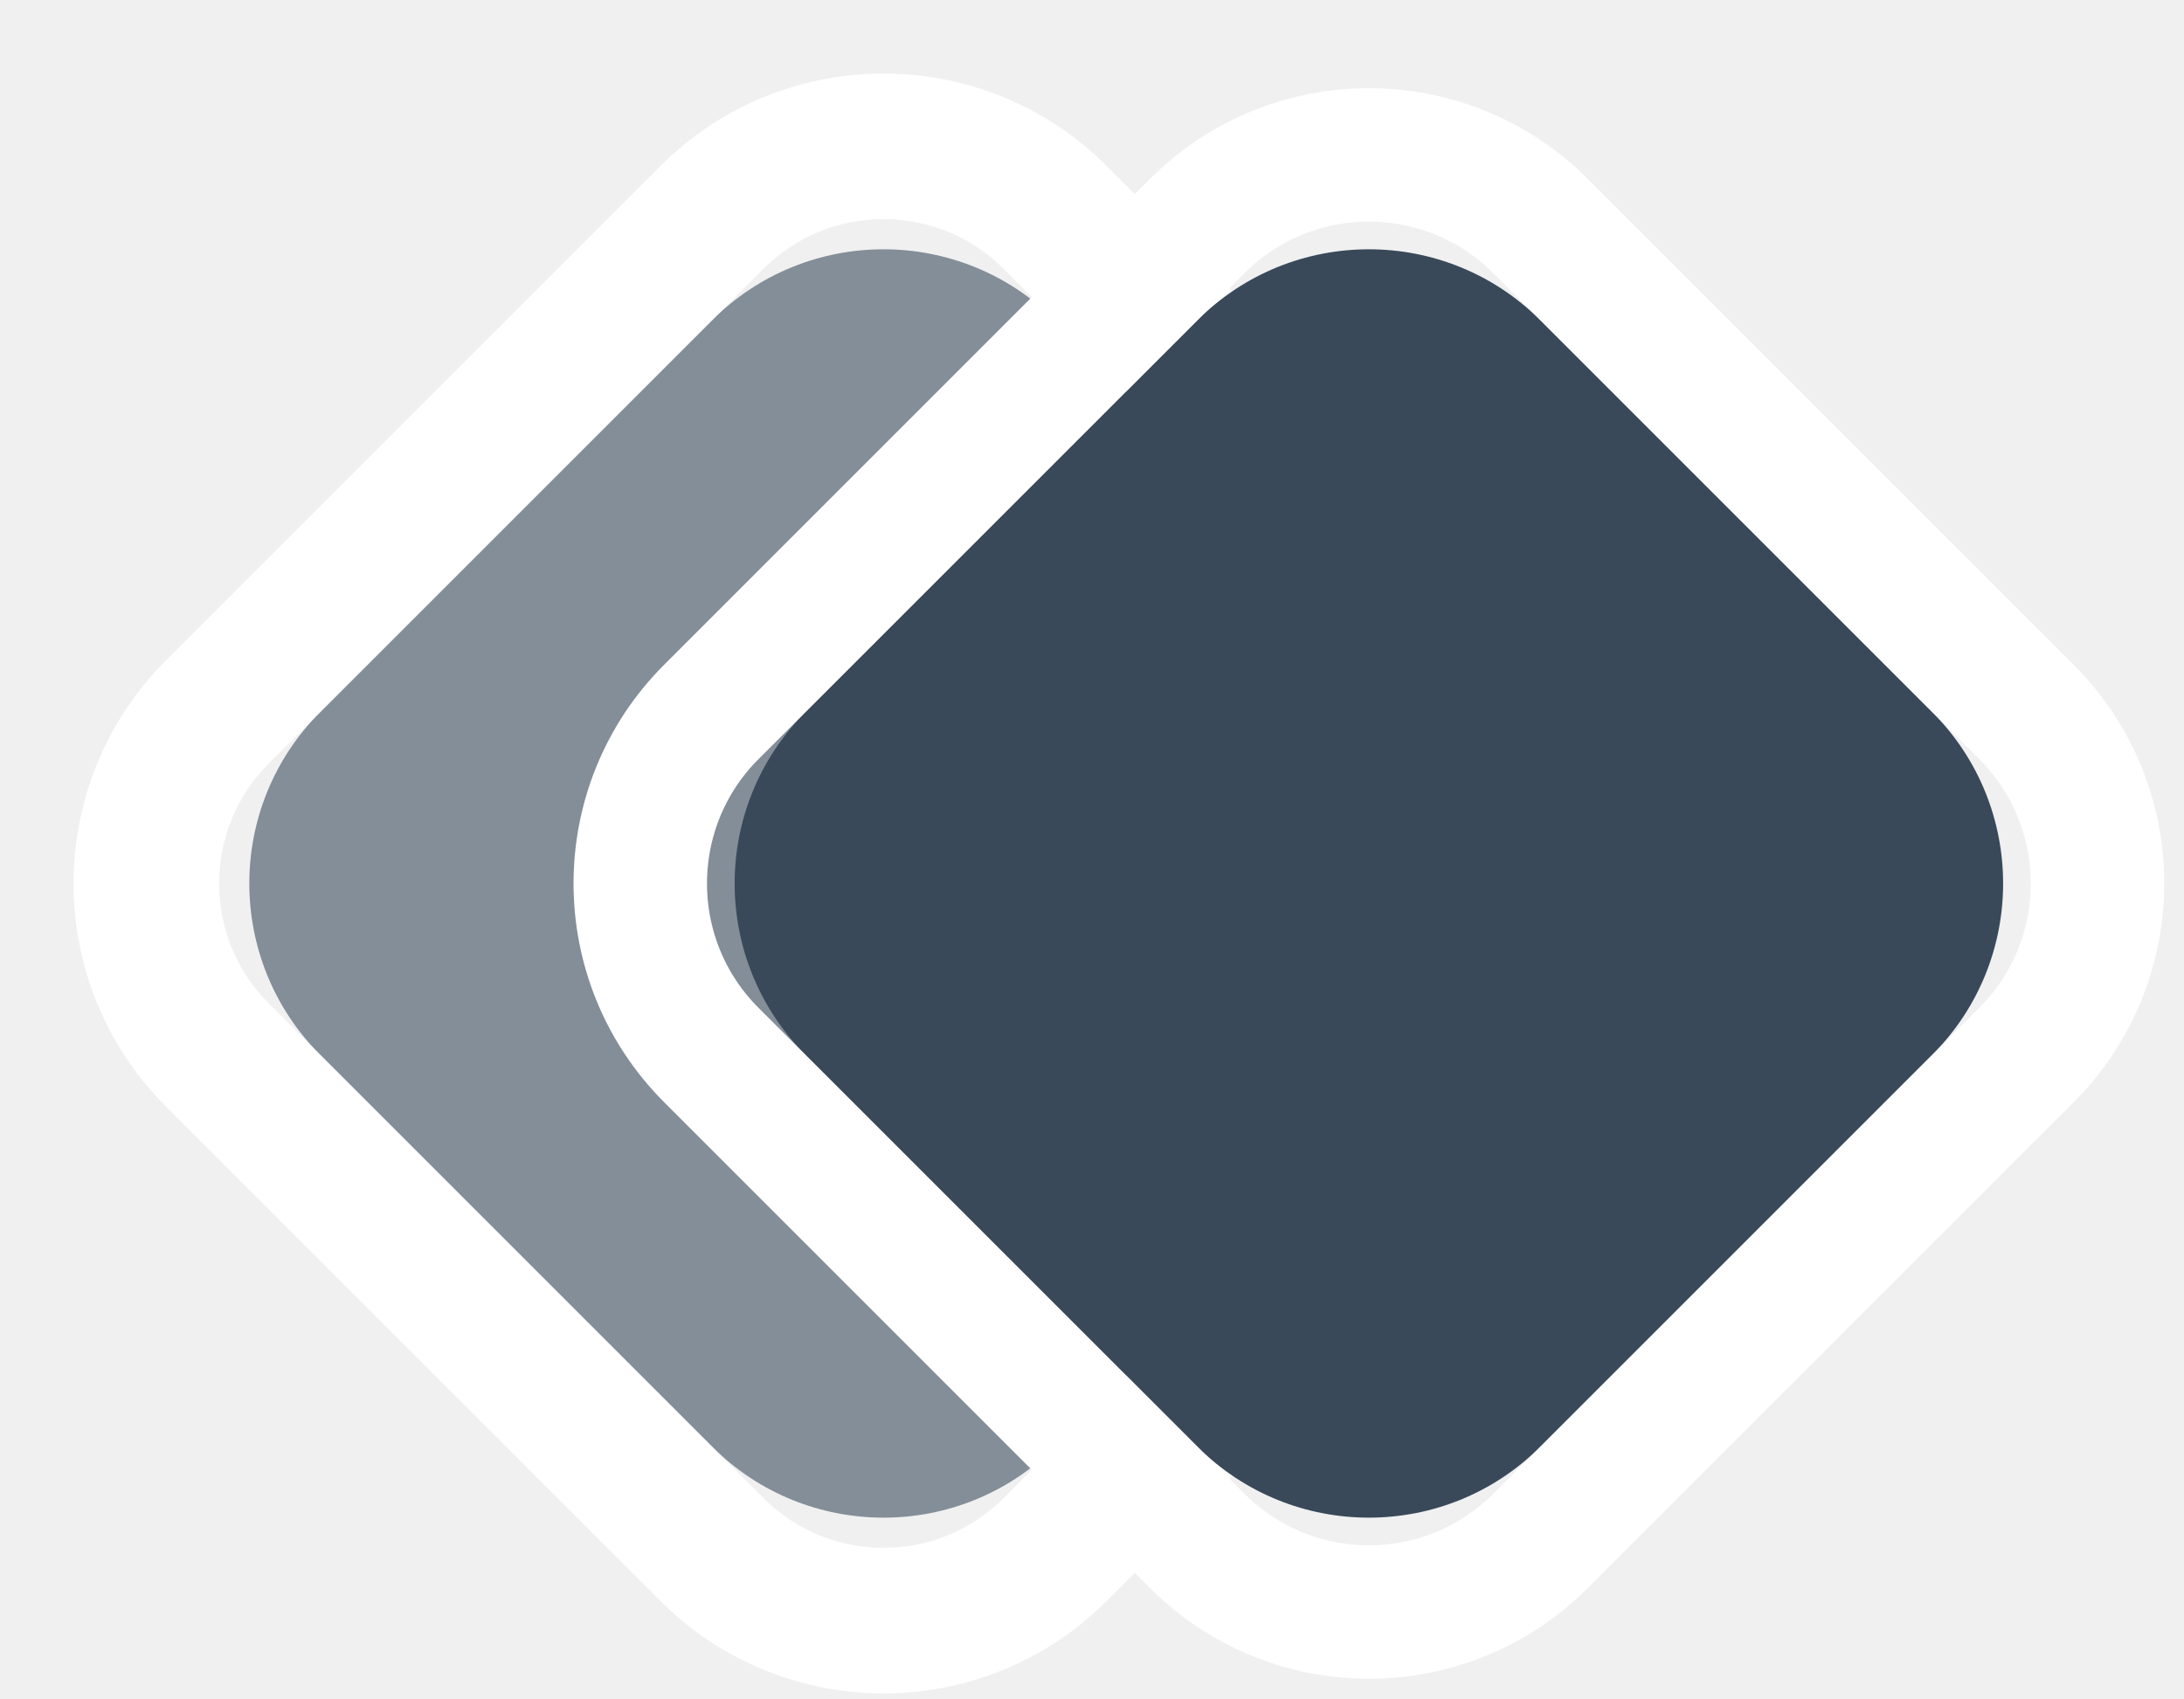
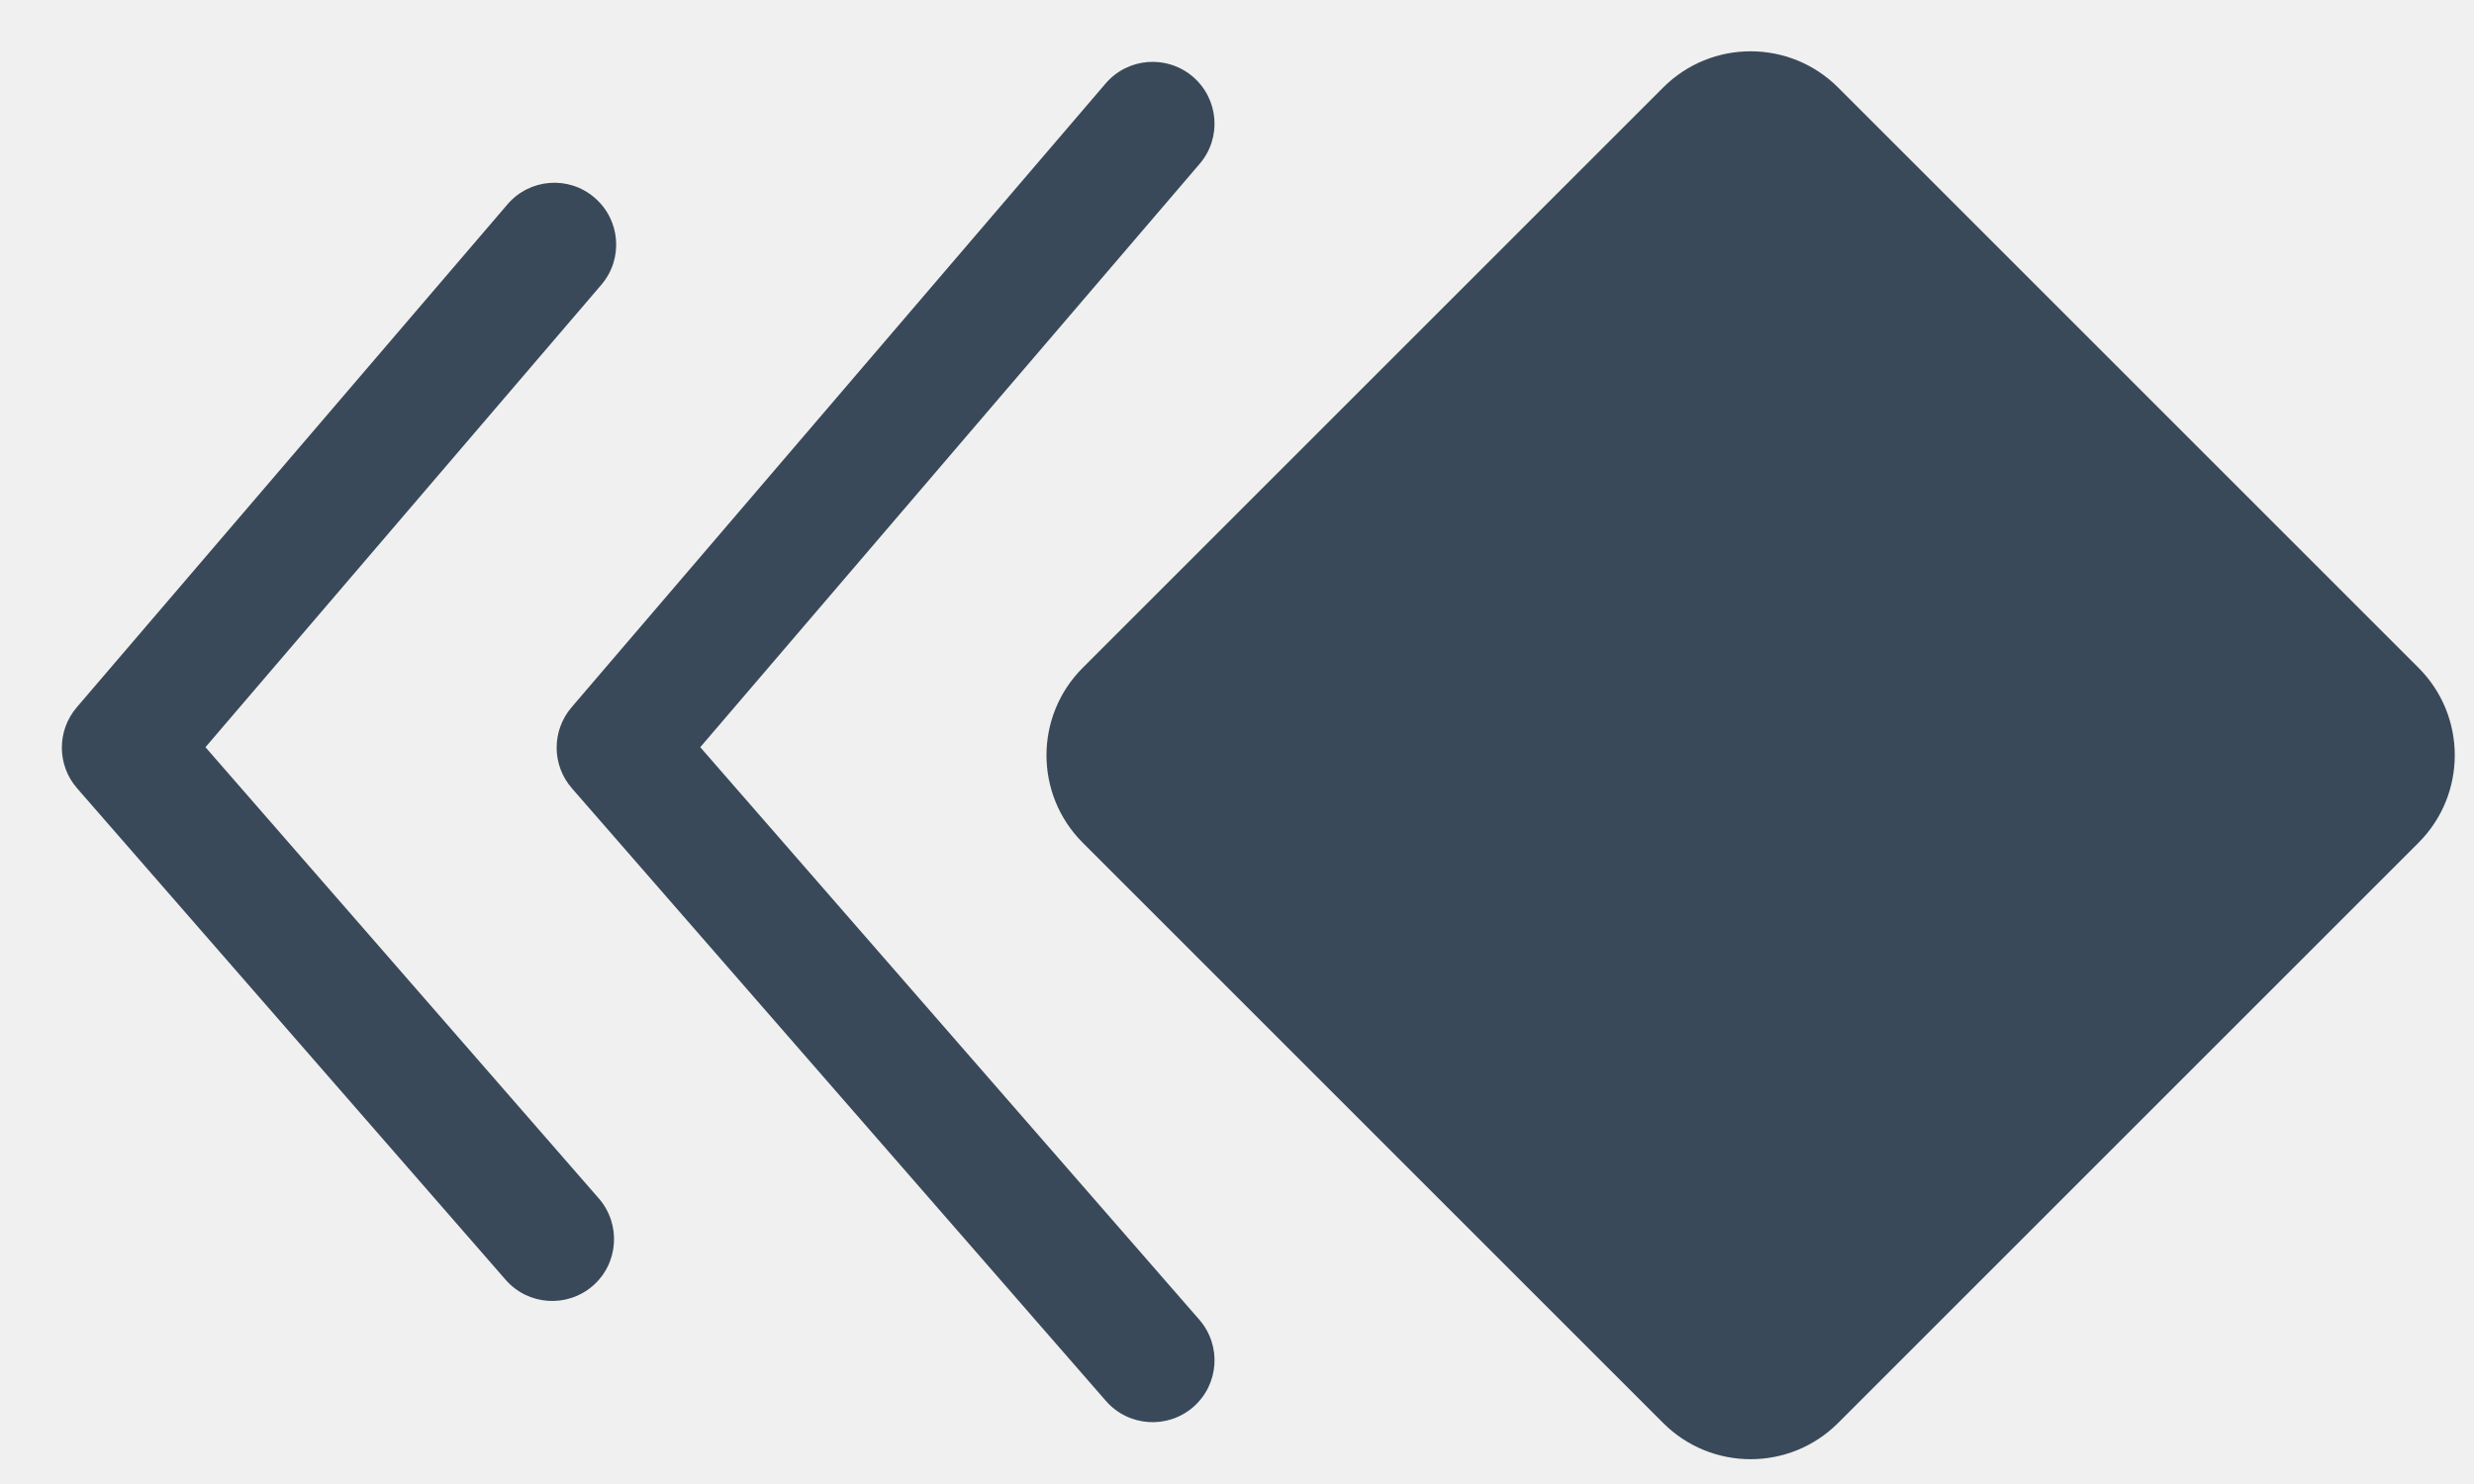
- <svg xmlns="http://www.w3.org/2000/svg" xmlns:xlink="http://www.w3.org/1999/xlink" width="18px" height="14px" viewBox="0 0 18 14" version="1.1">
-   <defs>
-     <rect id="path-1" x="2" y="2" width="8.564" height="8.564" rx="2" />
-     <rect id="path-2" x="6" y="2" width="8.564" height="8.564" rx="2" />
-   </defs>
-   <g id="Symbols" stroke="none" stroke-width="1" fill="none" fill-rule="evenodd">
-     <g id="image-gizmo" transform="translate(-153, -10)">
-       <g id="Group-Copy" transform="translate(154, 11)">
-         <g id="Rectangle-Copy-16" transform="translate(6.282007, 6.282007) rotate(-45) translate(-6.282007, -6.282007) ">
-           <use fill="#848E98" fill-rule="evenodd" xlink:href="#path-1" />
-           <rect stroke="#FFFFFF" stroke-width="1.2" x="1.4" y="1.4" width="9.764" height="9.764" rx="2" />
-         </g>
-         <g id="Rectangle-Copy-17" transform="translate(10.28201, 6.282007) rotate(-45) translate(-10.28201, -6.282007) ">
-           <use fill="#394959" fill-rule="evenodd" xlink:href="#path-2" />
-           <rect stroke="#FFFFFF" stroke-width="1.1" x="5.45" y="1.45" width="9.664" height="9.664" rx="2" />
-         </g>
+ <svg xmlns="http://www.w3.org/2000/svg" width="20px" height="12px" viewBox="0 0 20 12" version="1.1">
+   <defs />
+   <g id="animation-icon" stroke="none" stroke-width="1" fill="none" fill-rule="evenodd">
+     <g id="animation-icon-1" transform="translate(-81, -12)" fill="#394959">
+       <g id="animation-icon-Group" transform="translate(81, 12)">
+         <rect id="animation-icon-2" transform="translate(14.15229, 6.106831) rotate(-45) translate(-14.15229, -6.106831) " x="9.834" y="1.789" width="8.636" height="8.636" rx="1" />
+         <path d="M9.698,1.325 C9.878,1.115 9.853,0.8 9.643,0.62 C9.433,0.441 9.118,0.465 8.938,0.675 L4.62,5.72 C4.459,5.909 4.46,6.187 4.623,6.374 L8.941,11.329 C9.123,11.537 9.439,11.558 9.647,11.377 C9.855,11.195 9.877,10.88 9.695,10.671 L5.661,6.042 L9.698,1.325 Z" id="animation-icon-Path" fill-rule="nonzero" />
+         <path d="M4.861,2.303 C5.041,2.093 5.016,1.777 4.806,1.598 C4.597,1.418 4.281,1.443 4.102,1.653 L0.62,5.72 C0.459,5.909 0.46,6.187 0.623,6.374 L4.087,10.348 C4.269,10.557 4.584,10.578 4.793,10.397 C5.001,10.215 5.022,9.9 4.841,9.691 L1.661,6.042 L4.861,2.303 Z" id="animation-icon-Path-4" fill-rule="nonzero" />
      </g>
    </g>
  </g>
</svg>
